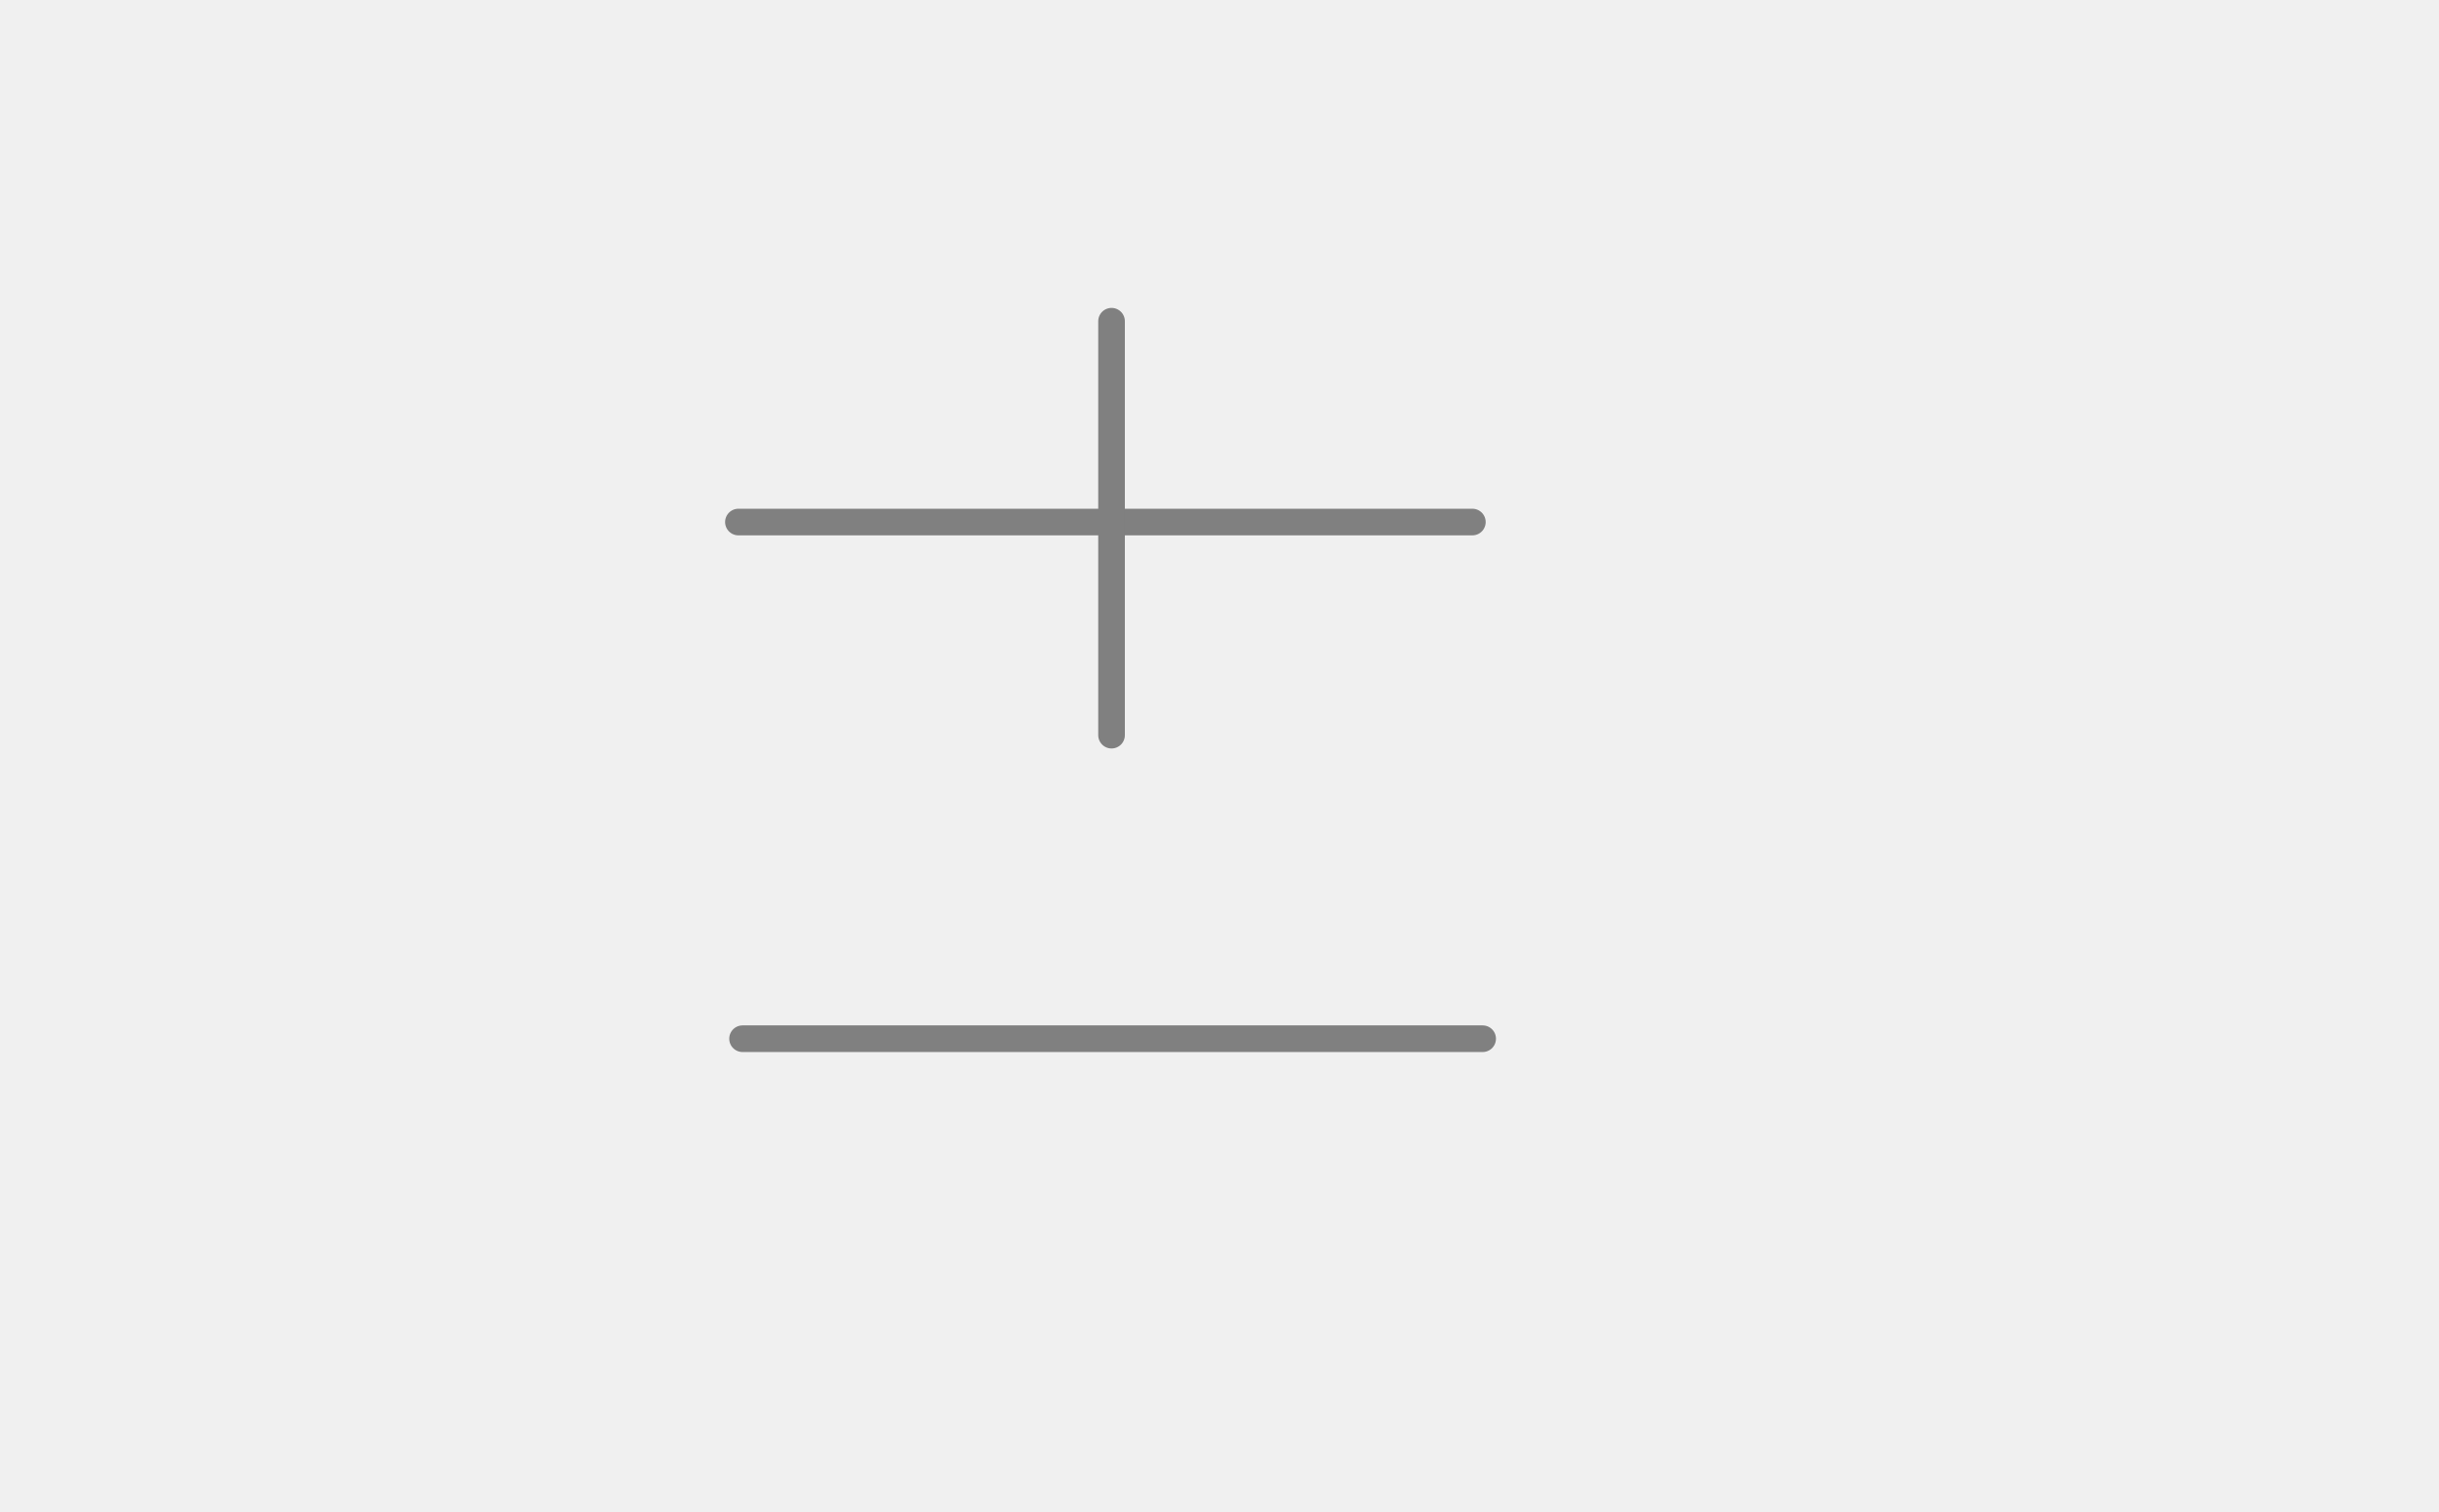
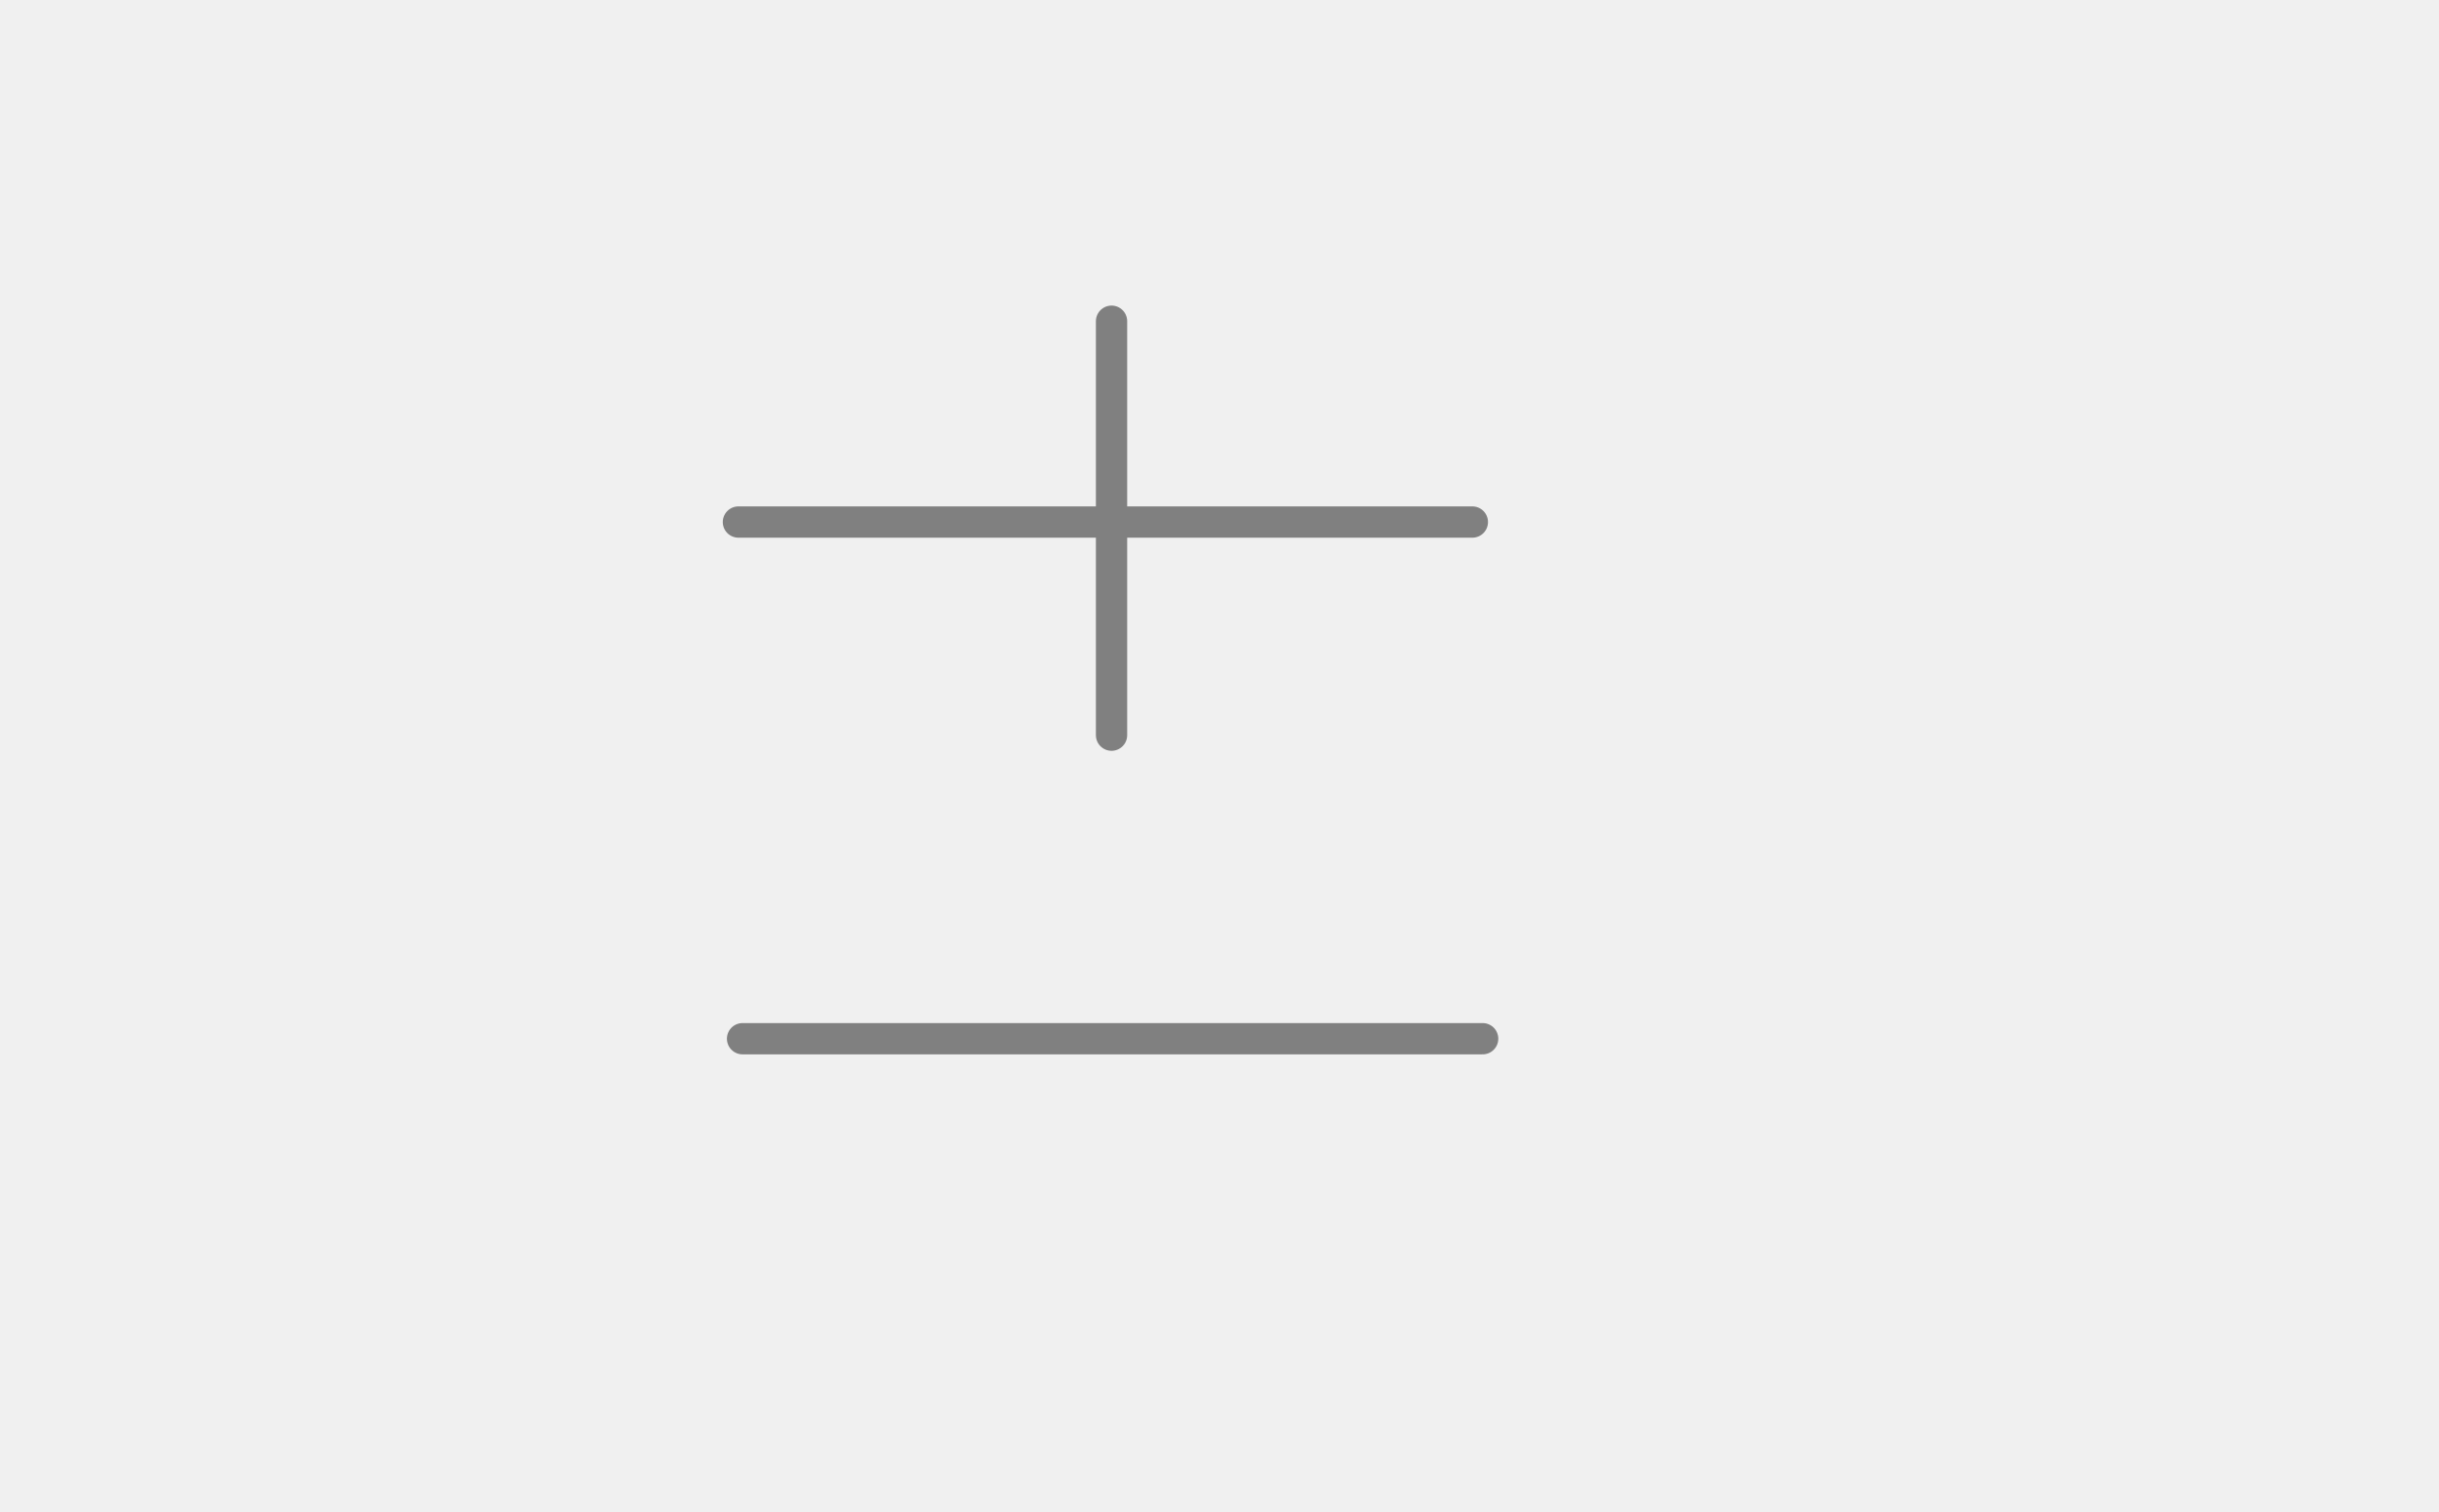
<svg xmlns="http://www.w3.org/2000/svg" width="209.754mm" height="129.975mm" viewBox="0 0 209.754 129.975" version="1.1" id="svg77099">
  <defs id="defs77096" />
  <g id="layer1" transform="translate(-153.8141,4.148773)">
    <path id="path78288" style="fill:none;stroke:none;stroke-width:1.621;stroke-miterlimit:4;stroke-dasharray:none;stop-color:#000000" d="M 362.758,-3.338 V 125.016 H 217.614 v -0.144 c -34.884,-0.363 -62.977,-28.914 -62.989,-64.018 0.003,-35.109 28.098,-63.671 62.989,-64.034 v -0.158 z" />
    <circle style="fill:#ffffff;stroke:#333333;stroke-width:1.621;stroke-miterlimit:4;stroke-dasharray:none;stop-color:#000000" id="path78511" cx="415.992" cy="39.783" r="6.64" />
    <circle style="fill:#ffffff;stroke:#333333;stroke-width:1.621;stroke-miterlimit:4;stroke-dasharray:none;stop-color:#000000" id="circle78593" cx="415.992" cy="71.004" r="6.64" />
    <circle style="fill:#ffffff;stroke:#333333;stroke-width:1.621;stroke-miterlimit:4;stroke-dasharray:none;stop-color:#000000" id="circle78595" cx="415.992" cy="103.812" r="6.64" />
-     <path style="opacity:1;fill:#808080;stroke:#808080;stroke-width:2.291;stroke-linecap:round;stroke-linejoin:miter;stroke-miterlimit:4;stroke-dasharray:none;stroke-opacity:1" d="m 217.674,85.191 h 63.648" id="path92674" />
-     <path style="fill:#808080;stroke:#808080;stroke-width:2.291;stroke-linecap:round;stroke-linejoin:miter;stroke-miterlimit:4;stroke-dasharray:none;stroke-opacity:1" d="m 217.318,40.752 h 63.119" id="path92674-3" />
-     <path style="fill:#808080;stroke:#808080;stroke-width:2.291;stroke-linecap:round;stroke-linejoin:miter;stroke-miterlimit:4;stroke-dasharray:none;stroke-opacity:1" d="M 249.407,23.479 V 59.082" id="path119159" />
+     <path style="opacity:1;fill:#808080;stroke:#808080;stroke-width:2.691;stroke-linecap:round;stroke-linejoin:miter;stroke-miterlimit:4;stroke-dasharray:none;stroke-opacity:1" d="m 217.674,85.191 h 63.648" id="path92674" />
+     <path style="fill:#808080;stroke:#808080;stroke-width:2.691;stroke-linecap:round;stroke-linejoin:miter;stroke-miterlimit:4;stroke-dasharray:none;stroke-opacity:1" d="m 217.318,40.752 h 63.119" id="path92674-3" />
+     <path style="fill:#808080;stroke:#808080;stroke-width:2.691;stroke-linecap:round;stroke-linejoin:miter;stroke-miterlimit:4;stroke-dasharray:none;stroke-opacity:1" d="M 249.407,23.479 V 59.082" id="path119159" />
  </g>
</svg>
